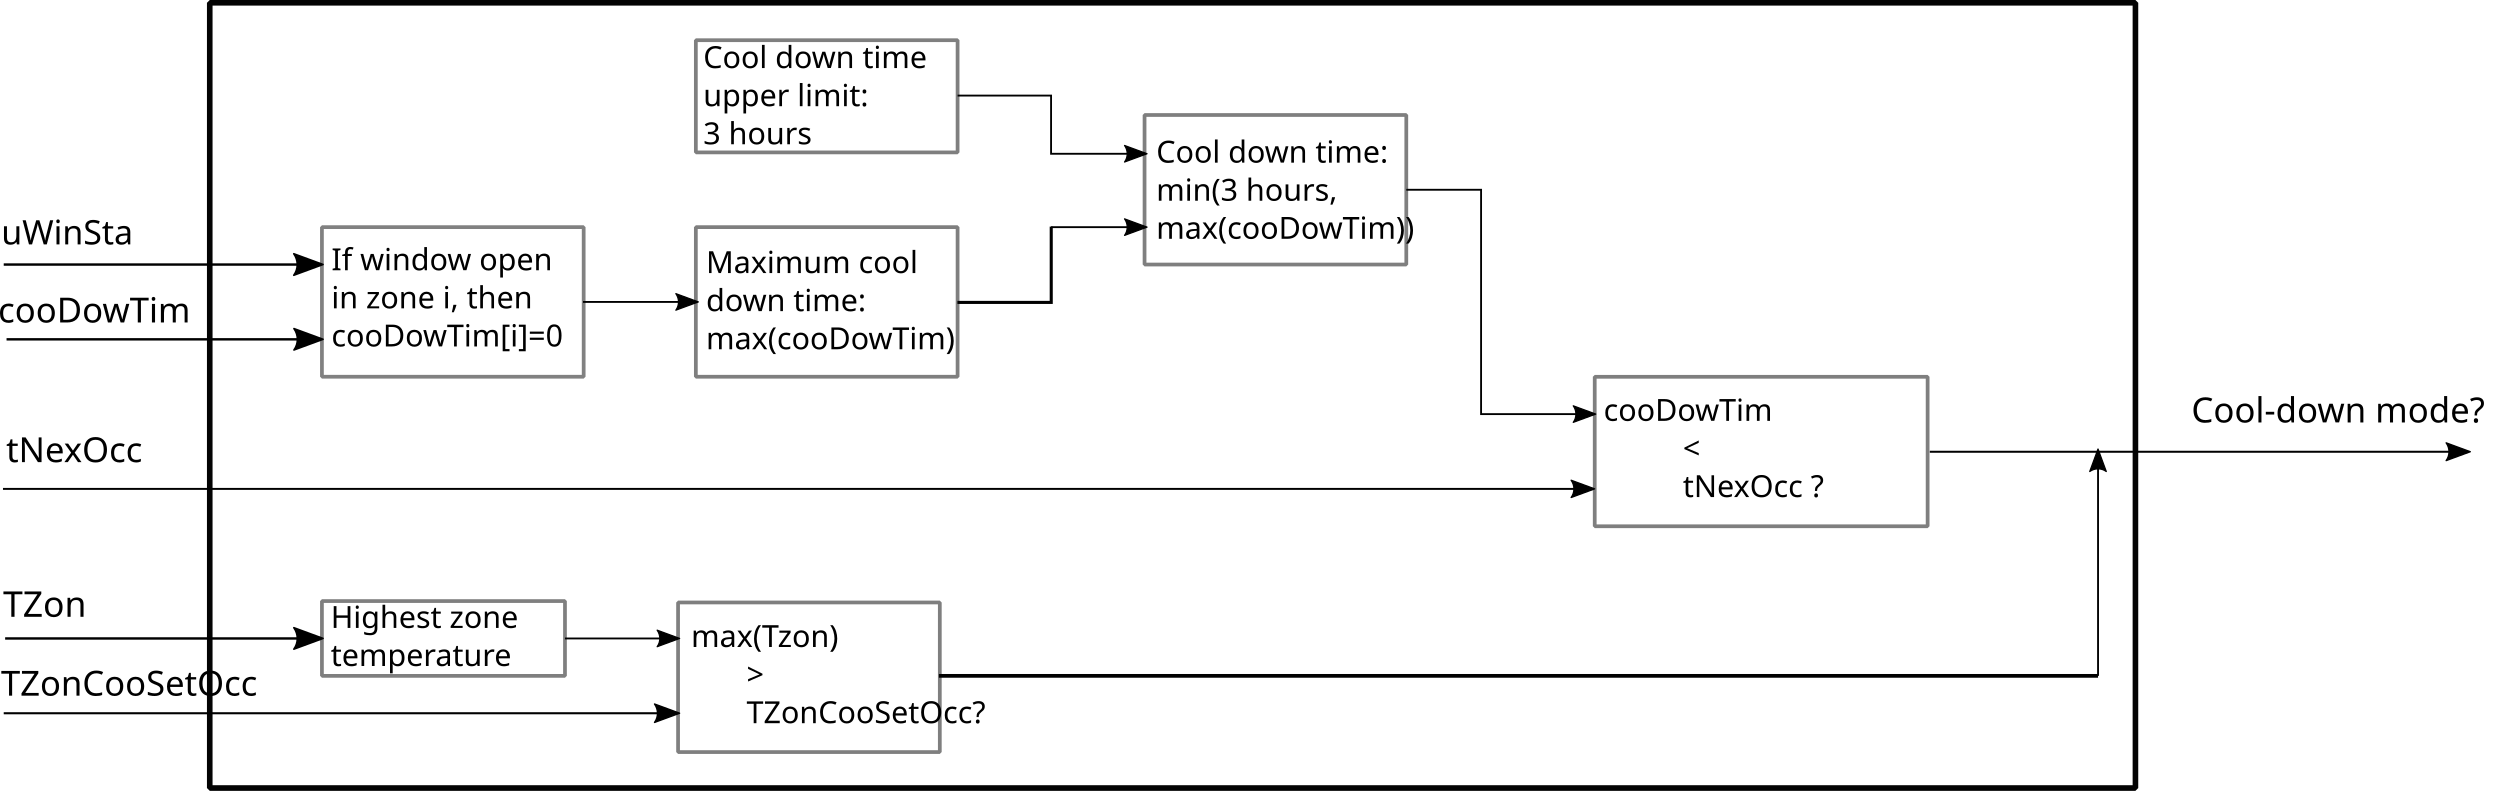
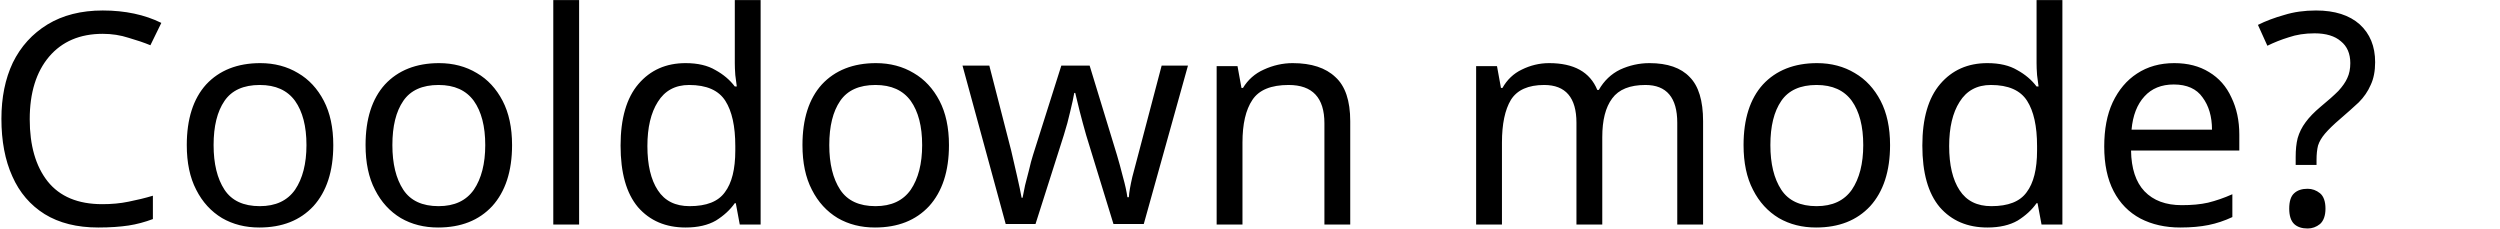
- <svg xmlns="http://www.w3.org/2000/svg" width="188.692mm" height="59.69mm" viewBox="0 0 668.593 211.5" id="svg2" version="1.1">
+ <svg xmlns="http://www.w3.org/2000/svg" version="1.1" id="svg2" viewBox="0 0 78.652 7.197" height="2.031mm" width="22.197mm">
  <defs id="defs4">
-     <marker orient="auto" refY="0" refX="0" id="marker5475" style="overflow:visible">
-       <path id="path5477" style="fill:#000000;fill-opacity:1;fill-rule:evenodd;stroke:#000000;stroke-width:0.625;stroke-linejoin:round;stroke-opacity:1" d="M 8.719,4.034 -2.207,0.016 8.719,-4.002 c -1.745,2.372 -1.735,5.617 -6e-7,8.035 z" transform="matrix(-1.1,0,0,-1.1,-1.1,0)" />
+     <marker style="overflow:visible" id="marker5475" refX="0" refY="0" orient="auto">
+       <path transform="matrix(-1.1,0,0,-1.1,-1.1,0)" d="M 8.719,4.034 -2.207,0.016 8.719,-4.002 c -1.745,2.372 -1.735,5.617 -6e-7,8.035 z" style="fill:#000000;fill-opacity:1;fill-rule:evenodd;stroke:#000000;stroke-width:0.625;stroke-linejoin:round;stroke-opacity:1" id="path5477" />
    </marker>
-     <marker style="overflow:visible" id="marker5387" refX="0" refY="0" orient="auto">
-       <path transform="matrix(-1.1,0,0,-1.1,-1.1,0)" d="M 8.719,4.034 -2.207,0.016 8.719,-4.002 c -1.745,2.372 -1.735,5.617 -6e-7,8.035 z" style="fill:#000000;fill-opacity:1;fill-rule:evenodd;stroke:#000000;stroke-width:0.625;stroke-linejoin:round;stroke-opacity:1" id="path5389" />
+     <marker orient="auto" refY="0" refX="0" id="marker5387" style="overflow:visible">
+       <path id="path5389" style="fill:#000000;fill-opacity:1;fill-rule:evenodd;stroke:#000000;stroke-width:0.625;stroke-linejoin:round;stroke-opacity:1" d="M 8.719,4.034 -2.207,0.016 8.719,-4.002 c -1.745,2.372 -1.735,5.617 -6e-7,8.035 z" transform="matrix(-1.1,0,0,-1.1,-1.1,0)" />
    </marker>
-     <marker orient="auto" refY="0" refX="0" id="marker5305" style="overflow:visible">
-       <path id="path5307" style="fill:#000000;fill-opacity:1;fill-rule:evenodd;stroke:#000000;stroke-width:0.625;stroke-linejoin:round;stroke-opacity:1" d="M 8.719,4.034 -2.207,0.016 8.719,-4.002 c -1.745,2.372 -1.735,5.617 -6e-7,8.035 z" transform="matrix(-1.1,0,0,-1.1,-1.1,0)" />
+     <marker style="overflow:visible" id="marker5305" refX="0" refY="0" orient="auto">
+       <path transform="matrix(-1.1,0,0,-1.1,-1.1,0)" d="M 8.719,4.034 -2.207,0.016 8.719,-4.002 c -1.745,2.372 -1.735,5.617 -6e-7,8.035 z" style="fill:#000000;fill-opacity:1;fill-rule:evenodd;stroke:#000000;stroke-width:0.625;stroke-linejoin:round;stroke-opacity:1" id="path5307" />
    </marker>
-     <marker style="overflow:visible" id="marker5229" refX="0" refY="0" orient="auto">
-       <path transform="matrix(-1.1,0,0,-1.1,-1.1,0)" d="M 8.719,4.034 -2.207,0.016 8.719,-4.002 c -1.745,2.372 -1.735,5.617 -6e-7,8.035 z" style="fill:#000000;fill-opacity:1;fill-rule:evenodd;stroke:#000000;stroke-width:0.625;stroke-linejoin:round;stroke-opacity:1" id="path5231" />
+     <marker orient="auto" refY="0" refX="0" id="marker5229" style="overflow:visible">
+       <path id="path5231" style="fill:#000000;fill-opacity:1;fill-rule:evenodd;stroke:#000000;stroke-width:0.625;stroke-linejoin:round;stroke-opacity:1" d="M 8.719,4.034 -2.207,0.016 8.719,-4.002 c -1.745,2.372 -1.735,5.617 -6e-7,8.035 z" transform="matrix(-1.1,0,0,-1.1,-1.1,0)" />
    </marker>
-     <marker orient="auto" refY="0" refX="0" id="marker5159" style="overflow:visible">
-       <path id="path5161" style="fill:#000000;fill-opacity:1;fill-rule:evenodd;stroke:#000000;stroke-width:0.625;stroke-linejoin:round;stroke-opacity:1" d="M 8.719,4.034 -2.207,0.016 8.719,-4.002 c -1.745,2.372 -1.735,5.617 -6e-7,8.035 z" transform="matrix(-1.1,0,0,-1.1,-1.1,0)" />
+     <marker style="overflow:visible" id="marker5159" refX="0" refY="0" orient="auto">
+       <path transform="matrix(-1.1,0,0,-1.1,-1.1,0)" d="M 8.719,4.034 -2.207,0.016 8.719,-4.002 c -1.745,2.372 -1.735,5.617 -6e-7,8.035 z" style="fill:#000000;fill-opacity:1;fill-rule:evenodd;stroke:#000000;stroke-width:0.625;stroke-linejoin:round;stroke-opacity:1" id="path5161" />
    </marker>
-     <marker style="overflow:visible" id="marker5095" refX="0" refY="0" orient="auto">
-       <path transform="matrix(-1.1,0,0,-1.1,-1.1,0)" d="M 8.719,4.034 -2.207,0.016 8.719,-4.002 c -1.745,2.372 -1.735,5.617 -6e-7,8.035 z" style="fill:#000000;fill-opacity:1;fill-rule:evenodd;stroke:#000000;stroke-width:0.625;stroke-linejoin:round;stroke-opacity:1" id="path5097" />
+     <marker orient="auto" refY="0" refX="0" id="marker5095" style="overflow:visible">
+       <path id="path5097" style="fill:#000000;fill-opacity:1;fill-rule:evenodd;stroke:#000000;stroke-width:0.625;stroke-linejoin:round;stroke-opacity:1" d="M 8.719,4.034 -2.207,0.016 8.719,-4.002 c -1.745,2.372 -1.735,5.617 -6e-7,8.035 z" transform="matrix(-1.1,0,0,-1.1,-1.1,0)" />
    </marker>
-     <marker orient="auto" refY="0" refX="0" id="marker5037" style="overflow:visible">
-       <path id="path5039" style="fill:#000000;fill-opacity:1;fill-rule:evenodd;stroke:#000000;stroke-width:0.625;stroke-linejoin:round;stroke-opacity:1" d="M 8.719,4.034 -2.207,0.016 8.719,-4.002 c -1.745,2.372 -1.735,5.617 -6e-7,8.035 z" transform="matrix(-1.1,0,0,-1.1,-1.1,0)" />
+     <marker style="overflow:visible" id="marker5037" refX="0" refY="0" orient="auto">
+       <path transform="matrix(-1.1,0,0,-1.1,-1.1,0)" d="M 8.719,4.034 -2.207,0.016 8.719,-4.002 c -1.745,2.372 -1.735,5.617 -6e-7,8.035 z" style="fill:#000000;fill-opacity:1;fill-rule:evenodd;stroke:#000000;stroke-width:0.625;stroke-linejoin:round;stroke-opacity:1" id="path5039" />
    </marker>
-     <marker style="overflow:visible" id="marker4985" refX="0" refY="0" orient="auto">
-       <path transform="matrix(-1.1,0,0,-1.1,-1.1,0)" d="M 8.719,4.034 -2.207,0.016 8.719,-4.002 c -1.745,2.372 -1.735,5.617 -6e-7,8.035 z" style="fill:#000000;fill-opacity:1;fill-rule:evenodd;stroke:#000000;stroke-width:0.625;stroke-linejoin:round;stroke-opacity:1" id="path4987" />
+     <marker style="overflow:visible" id="marker4939" refX="0" refY="0" orient="auto">
+       <path transform="matrix(-1.1,0,0,-1.1,-1.1,0)" d="M 8.719,4.034 -2.207,0.016 8.719,-4.002 c -1.745,2.372 -1.735,5.617 -6e-7,8.035 z" style="fill:#000000;fill-opacity:1;fill-rule:evenodd;stroke:#000000;stroke-width:0.625;stroke-linejoin:round;stroke-opacity:1" id="path4941" />
    </marker>
-     <marker orient="auto" refY="0" refX="0" id="marker4939" style="overflow:visible">
-       <path id="path4941" style="fill:#000000;fill-opacity:1;fill-rule:evenodd;stroke:#000000;stroke-width:0.625;stroke-linejoin:round;stroke-opacity:1" d="M 8.719,4.034 -2.207,0.016 8.719,-4.002 c -1.745,2.372 -1.735,5.617 -6e-7,8.035 z" transform="matrix(-1.1,0,0,-1.1,-1.1,0)" />
+     <marker orient="auto" refY="0" refX="0" id="marker4899" style="overflow:visible">
+       <path id="path4901" style="fill:#000000;fill-opacity:1;fill-rule:evenodd;stroke:#000000;stroke-width:0.625;stroke-linejoin:round;stroke-opacity:1" d="M 8.719,4.034 -2.207,0.016 8.719,-4.002 c -1.745,2.372 -1.735,5.617 -6e-7,8.035 z" transform="matrix(-1.1,0,0,-1.1,-1.1,0)" />
    </marker>
-     <marker style="overflow:visible" id="marker4899" refX="0" refY="0" orient="auto">
-       <path transform="matrix(-1.1,0,0,-1.1,-1.1,0)" d="M 8.719,4.034 -2.207,0.016 8.719,-4.002 c -1.745,2.372 -1.735,5.617 -6e-7,8.035 z" style="fill:#000000;fill-opacity:1;fill-rule:evenodd;stroke:#000000;stroke-width:0.625;stroke-linejoin:round;stroke-opacity:1" id="path4901" />
+     <marker orient="auto" refY="0" refX="0" id="marker4865" style="overflow:visible">
+       <path id="path4867" style="fill:#000000;fill-opacity:1;fill-rule:evenodd;stroke:#000000;stroke-width:0.625;stroke-linejoin:round;stroke-opacity:1" d="M 8.719,4.034 -2.207,0.016 8.719,-4.002 c -1.745,2.372 -1.735,5.617 -6e-7,8.035 z" transform="matrix(-1.1,0,0,-1.1,-1.1,0)" />
    </marker>
-     <marker style="overflow:visible" id="marker4865" refX="0" refY="0" orient="auto">
-       <path transform="matrix(-1.1,0,0,-1.1,-1.1,0)" d="M 8.719,4.034 -2.207,0.016 8.719,-4.002 c -1.745,2.372 -1.735,5.617 -6e-7,8.035 z" style="fill:#000000;fill-opacity:1;fill-rule:evenodd;stroke:#000000;stroke-width:0.625;stroke-linejoin:round;stroke-opacity:1" id="path4867" />
-     </marker>
-     <marker orient="auto" refY="0" refX="0" id="Arrow2Lend" style="overflow:visible">
-       <path id="path4568" style="fill:#000000;fill-opacity:1;fill-rule:evenodd;stroke:#000000;stroke-width:0.625;stroke-linejoin:round;stroke-opacity:1" d="M 8.719,4.034 -2.207,0.016 8.719,-4.002 c -1.745,2.372 -1.735,5.617 -6e-7,8.035 z" transform="matrix(-1.1,0,0,-1.1,-1.1,0)" />
+     <marker style="overflow:visible" id="Arrow2Lend" refX="0" refY="0" orient="auto">
+       <path transform="matrix(-1.1,0,0,-1.1,-1.1,0)" d="M 8.719,4.034 -2.207,0.016 8.719,-4.002 c -1.745,2.372 -1.735,5.617 -6e-7,8.035 z" style="fill:#000000;fill-opacity:1;fill-rule:evenodd;stroke:#000000;stroke-width:0.625;stroke-linejoin:round;stroke-opacity:1" id="path4568" />
    </marker>
  </defs>
-   <g id="layer1" transform="translate(76.09527,-191.6122)">
-     <path style="fill:none;fill-rule:evenodd;stroke:#000000;stroke-width:0.5;stroke-linecap:butt;stroke-linejoin:miter;stroke-miterlimit:4;stroke-dasharray:none;stroke-opacity:1;marker-end:url(#marker5305)" d="m 79.819,272.362 30.181,0" id="path4138" />
-     <path style="fill:none;fill-rule:evenodd;stroke:#000000;stroke-width:0.522;stroke-linecap:butt;stroke-linejoin:miter;stroke-miterlimit:4;stroke-dasharray:none;stroke-opacity:1;marker-end:url(#marker4899)" d="m -75.299,322.362 424.971,0" id="path4140" />
-     <rect style="opacity:0.5;fill:none;fill-opacity:0;stroke:#000000;stroke-width:1;stroke-linecap:butt;stroke-linejoin:bevel;stroke-miterlimit:4;stroke-dasharray:none;stroke-dashoffset:0;stroke-opacity:1" id="rect4148" width="70" height="40" x="110" y="252.362" />
-     <rect style="opacity:0.5;fill:none;fill-opacity:0;stroke:#000000;stroke-width:1;stroke-linecap:butt;stroke-linejoin:bevel;stroke-miterlimit:4;stroke-dasharray:none;stroke-dashoffset:0;stroke-opacity:1" id="rect4150" width="70" height="30" x="110" y="202.362" />
-     <rect style="opacity:0.5;fill:none;fill-opacity:0;stroke:#000000;stroke-width:1;stroke-linecap:butt;stroke-linejoin:bevel;stroke-miterlimit:4;stroke-dasharray:none;stroke-dashoffset:0;stroke-opacity:1" id="rect4152" width="70" height="40" x="230" y="222.362" />
-     <path style="fill:none;fill-rule:evenodd;stroke:#000000;stroke-width:0.5;stroke-linecap:butt;stroke-linejoin:miter;stroke-miterlimit:4;stroke-dasharray:none;stroke-opacity:1;marker-end:url(#marker5159)" d="m 180,217.173 25,0 0,15.565 25,0" id="path4154" />
-     <path style="fill:none;fill-rule:evenodd;stroke:#000000;stroke-width:0.824px;stroke-linecap:butt;stroke-linejoin:miter;stroke-opacity:1" d="m 179.955,272.487 25.088,0 0,-20.275" id="path4156" />
-     <path style="fill:none;fill-rule:evenodd;stroke:#000000;stroke-width:0.5;stroke-linecap:butt;stroke-linejoin:miter;stroke-miterlimit:4;stroke-dasharray:none;stroke-opacity:1;marker-end:url(#marker5229)" d="m 205,252.362 25,0" id="path4161" />
-     <rect style="opacity:0.5;fill:none;fill-opacity:0;stroke:#000000;stroke-width:1;stroke-linecap:butt;stroke-linejoin:bevel;stroke-miterlimit:4;stroke-dasharray:none;stroke-dashoffset:0;stroke-opacity:1" id="rect4163" width="89.031" height="39.973" x="350.394" y="292.376" />
-     <path style="fill:none;fill-rule:evenodd;stroke:#000000;stroke-width:0.5;stroke-linecap:butt;stroke-linejoin:miter;stroke-miterlimit:4;stroke-dasharray:none;stroke-opacity:1;marker-end:url(#marker5095)" d="m 300,242.362 20,0 0,60 30,0" id="path4167" />
-     <rect style="opacity:0.5;fill:none;fill-opacity:0;stroke:#000000;stroke-width:1;stroke-linecap:butt;stroke-linejoin:bevel;stroke-miterlimit:4;stroke-dasharray:none;stroke-dashoffset:0;stroke-opacity:0.985" id="rect4169" width="70" height="40" x="10" y="252.362" />
-     <path style="fill:none;fill-rule:evenodd;stroke:#000000;stroke-width:0.65;stroke-linecap:butt;stroke-linejoin:miter;stroke-miterlimit:4;stroke-dasharray:none;stroke-opacity:1;marker-end:url(#marker5387)" d="m -75.1,262.362 84.522,0" id="path4171" />
-     <path style="fill:none;fill-rule:evenodd;stroke:#000000;stroke-width:0.647;stroke-linecap:butt;stroke-linejoin:miter;stroke-miterlimit:4;stroke-dasharray:none;stroke-opacity:1;marker-end:url(#marker5475)" d="m -74.345,282.362 83.78,0" id="path4173" />
-     <path style="fill:none;fill-rule:evenodd;stroke:#000000;stroke-width:0.649;stroke-linecap:butt;stroke-linejoin:miter;stroke-miterlimit:4;stroke-dasharray:none;stroke-opacity:1;marker-end:url(#marker4985)" d="m -74.722,362.362 84.151,0" id="path4175" />
-     <path style="fill:none;fill-rule:evenodd;stroke:#000000;stroke-width:0.557;stroke-linecap:butt;stroke-linejoin:miter;stroke-miterlimit:4;stroke-dasharray:none;stroke-opacity:1;marker-end:url(#marker5037)" d="m -75.1,382.362 180.007,0" id="path4177" />
-     <rect style="opacity:0.5;fill:none;fill-opacity:0;stroke:#000000;stroke-width:1;stroke-linecap:butt;stroke-linejoin:bevel;stroke-miterlimit:4;stroke-dasharray:none;stroke-dashoffset:0;stroke-opacity:1" id="rect4179" width="70" height="40" x="105.245" y="352.74" />
-     <text xml:space="preserve" style="font-style:normal;font-weight:normal;line-height:0%;font-family:sans-serif;text-align:start;letter-spacing:0px;word-spacing:0px;writing-mode:lr-tb;text-anchor:start;fill:#000000;fill-opacity:1;stroke:none;stroke-width:1px;stroke-linecap:butt;stroke-linejoin:miter;stroke-opacity:1" x="12.532" y="263.889" id="text4181">
-       <tspan id="tspan7123" x="12.532" y="263.889" style="font-size:8.15px;line-height:1.25">If window open </tspan>
-       <tspan id="tspan7125" x="12.532" y="274.076" style="font-size:8.15px;line-height:1.25">in zone i, then  </tspan>
-       <tspan id="tspan7127" x="12.532" y="284.263" style="font-size:8.15px;line-height:1.25">cooDowTim[i]=0</tspan>
+   <g transform="translate(-510.4851,-297.5295)" id="layer1">
+     <path id="path4138" d="M 79.819,272.362 H 110" style="fill:none;fill-rule:evenodd;stroke:#000000;stroke-width:0.5;stroke-linecap:butt;stroke-linejoin:miter;stroke-miterlimit:4;stroke-dasharray:none;stroke-opacity:1;marker-end:url(#marker5305)" />
+     <path id="path4140" d="M -75.299,322.362 H 349.672" style="fill:none;fill-rule:evenodd;stroke:#000000;stroke-width:0.522;stroke-linecap:butt;stroke-linejoin:miter;stroke-miterlimit:4;stroke-dasharray:none;stroke-opacity:1;marker-end:url(#marker4899)" />
+     <rect y="252.362" x="110" height="40" width="70" id="rect4148" style="opacity:0.5;fill:none;fill-opacity:0;stroke:#000000;stroke-width:1;stroke-linecap:butt;stroke-linejoin:bevel;stroke-miterlimit:4;stroke-dasharray:none;stroke-dashoffset:0;stroke-opacity:1" />
+     <rect y="202.362" x="110" height="30" width="70" id="rect4150" style="opacity:0.5;fill:none;fill-opacity:0;stroke:#000000;stroke-width:1;stroke-linecap:butt;stroke-linejoin:bevel;stroke-miterlimit:4;stroke-dasharray:none;stroke-dashoffset:0;stroke-opacity:1" />
+     <rect y="222.362" x="230" height="40" width="70" id="rect4152" style="opacity:0.5;fill:none;fill-opacity:0;stroke:#000000;stroke-width:1;stroke-linecap:butt;stroke-linejoin:bevel;stroke-miterlimit:4;stroke-dasharray:none;stroke-dashoffset:0;stroke-opacity:1" />
+     <path id="path4154" d="m 180,217.173 h 25 v 15.565 h 25" style="fill:none;fill-rule:evenodd;stroke:#000000;stroke-width:0.5;stroke-linecap:butt;stroke-linejoin:miter;stroke-miterlimit:4;stroke-dasharray:none;stroke-opacity:1;marker-end:url(#marker5159)" />
+     <path id="path4156" d="m 179.955,272.487 h 25.088 v -20.275" style="fill:none;fill-rule:evenodd;stroke:#000000;stroke-width:0.824px;stroke-linecap:butt;stroke-linejoin:miter;stroke-opacity:1" />
+     <path id="path4161" d="m 205,252.362 h 25" style="fill:none;fill-rule:evenodd;stroke:#000000;stroke-width:0.5;stroke-linecap:butt;stroke-linejoin:miter;stroke-miterlimit:4;stroke-dasharray:none;stroke-opacity:1;marker-end:url(#marker5229)" />
+     <rect y="292.376" x="350.394" height="39.973" width="89.031" id="rect4163" style="opacity:0.5;fill:none;fill-opacity:0;stroke:#000000;stroke-width:1;stroke-linecap:butt;stroke-linejoin:bevel;stroke-miterlimit:4;stroke-dasharray:none;stroke-dashoffset:0;stroke-opacity:1" />
+     <path id="path4167" d="m 300,242.362 h 20 v 60 h 30" style="fill:none;fill-rule:evenodd;stroke:#000000;stroke-width:0.5;stroke-linecap:butt;stroke-linejoin:miter;stroke-miterlimit:4;stroke-dasharray:none;stroke-opacity:1;marker-end:url(#marker5095)" />
+     <rect y="252.362" x="10" height="40" width="70" id="rect4169" style="opacity:0.5;fill:none;fill-opacity:0;stroke:#000000;stroke-width:1;stroke-linecap:butt;stroke-linejoin:bevel;stroke-miterlimit:4;stroke-dasharray:none;stroke-dashoffset:0;stroke-opacity:0.985" />
+     <path id="path4171" d="M -75.1,262.362 H 9.423" style="fill:none;fill-rule:evenodd;stroke:#000000;stroke-width:0.65;stroke-linecap:butt;stroke-linejoin:miter;stroke-miterlimit:4;stroke-dasharray:none;stroke-opacity:1;marker-end:url(#marker5387)" />
+     <path id="path4173" d="M -74.345,282.362 H 9.435" style="fill:none;fill-rule:evenodd;stroke:#000000;stroke-width:0.647;stroke-linecap:butt;stroke-linejoin:miter;stroke-miterlimit:4;stroke-dasharray:none;stroke-opacity:1;marker-end:url(#marker5475)" />
+     <path id="path4177" d="M -75.1,382.362 H 104.907" style="fill:none;fill-rule:evenodd;stroke:#000000;stroke-width:0.557;stroke-linecap:butt;stroke-linejoin:miter;stroke-miterlimit:4;stroke-dasharray:none;stroke-opacity:1;marker-end:url(#marker5037)" />
+     <rect y="352.74" x="105.245" height="40" width="70" id="rect4179" style="opacity:0.5;fill:none;fill-opacity:0;stroke:#000000;stroke-width:1;stroke-linecap:butt;stroke-linejoin:bevel;stroke-miterlimit:4;stroke-dasharray:none;stroke-dashoffset:0;stroke-opacity:1" />
+     <text id="text4181" y="263.889" x="12.532" style="font-style:normal;font-weight:normal;line-height:0%;font-family:sans-serif;text-align:start;letter-spacing:0px;word-spacing:0px;writing-mode:lr-tb;text-anchor:start;fill:#000000;fill-opacity:1;stroke:none;stroke-width:1px;stroke-linecap:butt;stroke-linejoin:miter;stroke-opacity:1" xml:space="preserve">
+       <tspan style="font-size:8.15px;line-height:1.25" y="263.889" x="12.532" id="tspan7123">If window open </tspan>
+       <tspan style="font-size:8.15px;line-height:1.25" y="274.076" x="12.532" id="tspan7125">in zone i, then  </tspan>
+       <tspan style="font-size:8.15px;line-height:1.25" y="284.263" x="12.532" id="tspan7127">cooDowTim[i]=0</tspan>
    </text>
-     <text xml:space="preserve" style="font-style:normal;font-weight:normal;line-height:0%;font-family:sans-serif;text-align:start;letter-spacing:0px;word-spacing:0px;writing-mode:lr-tb;text-anchor:start;fill:#000000;fill-opacity:1;stroke:none;stroke-width:1px;stroke-linecap:butt;stroke-linejoin:miter;stroke-opacity:1" x="112.731" y="264.644" id="text4181-9">
-       <tspan id="tspan7129" x="112.731" y="264.644" style="font-size:8.15px;line-height:1.25">Maximum cool </tspan>
-       <tspan id="tspan7131" x="112.731" y="274.831" style="font-size:8.15px;line-height:1.25">down time:</tspan>
-       <tspan id="tspan7133" x="112.731" y="285.018" style="font-size:8.15px;line-height:1.25">max(cooDowTim)</tspan>
+     <text id="text4181-9" y="264.644" x="112.731" style="font-style:normal;font-weight:normal;line-height:0%;font-family:sans-serif;text-align:start;letter-spacing:0px;word-spacing:0px;writing-mode:lr-tb;text-anchor:start;fill:#000000;fill-opacity:1;stroke:none;stroke-width:1px;stroke-linecap:butt;stroke-linejoin:miter;stroke-opacity:1" xml:space="preserve">
+       <tspan style="font-size:8.15px;line-height:1.25" y="264.644" x="112.731" id="tspan7129">Maximum cool </tspan>
+       <tspan style="font-size:8.15px;line-height:1.25" y="274.831" x="112.731" id="tspan7131">down time:</tspan>
+       <tspan style="font-size:8.15px;line-height:1.25" y="285.018" x="112.731" id="tspan7133">max(cooDowTim)</tspan>
    </text>
-     <text xml:space="preserve" style="font-style:normal;font-weight:normal;line-height:0%;font-family:sans-serif;text-align:start;letter-spacing:0px;word-spacing:0px;writing-mode:lr-tb;text-anchor:start;fill:#000000;fill-opacity:1;stroke:none;stroke-width:1px;stroke-linecap:butt;stroke-linejoin:miter;stroke-opacity:1" x="111.979" y="209.82" id="text4181-1">
-       <tspan id="tspan7135" x="111.979" y="209.82" style="font-size:8.15px;line-height:1.25">Cool down time</tspan>
-       <tspan id="tspan7137" x="111.979" y="220.007" style="font-size:8.15px;line-height:1.25">upper limit:</tspan>
-       <tspan id="tspan7139" x="111.979" y="230.194" style="font-size:8.15px;line-height:1.25">3 hours</tspan>
+     <text id="text4181-1" y="209.82" x="111.979" style="font-style:normal;font-weight:normal;line-height:0%;font-family:sans-serif;text-align:start;letter-spacing:0px;word-spacing:0px;writing-mode:lr-tb;text-anchor:start;fill:#000000;fill-opacity:1;stroke:none;stroke-width:1px;stroke-linecap:butt;stroke-linejoin:miter;stroke-opacity:1" xml:space="preserve">
+       <tspan style="font-size:8.15px;line-height:1.25" y="209.82" x="111.979" id="tspan7135">Cool down time</tspan>
+       <tspan style="font-size:8.15px;line-height:1.25" y="220.007" x="111.979" id="tspan7137">upper limit:</tspan>
+       <tspan style="font-size:8.15px;line-height:1.25" y="230.194" x="111.979" id="tspan7139">3 hours</tspan>
    </text>
-     <text xml:space="preserve" style="font-style:normal;font-weight:normal;line-height:0%;font-family:sans-serif;text-align:start;letter-spacing:0px;word-spacing:0px;writing-mode:lr-tb;text-anchor:start;fill:#000000;fill-opacity:1;stroke:none;stroke-width:1px;stroke-linecap:butt;stroke-linejoin:miter;stroke-opacity:1" x="233.129" y="235.106" id="text4181-1-7">
-       <tspan id="tspan7141" x="233.129" y="235.106" style="font-size:8.15px;line-height:1.25">Cool down time:</tspan>
-       <tspan id="tspan7143" x="233.129" y="245.293" style="font-size:8.15px;line-height:1.25">min(3 hours, </tspan>
-       <tspan id="tspan7145" x="233.129" y="255.48" style="font-size:8.15px;line-height:1.25">max(cooDowTim))</tspan>
+     <text id="text4181-1-7" y="235.106" x="233.129" style="font-style:normal;font-weight:normal;line-height:0%;font-family:sans-serif;text-align:start;letter-spacing:0px;word-spacing:0px;writing-mode:lr-tb;text-anchor:start;fill:#000000;fill-opacity:1;stroke:none;stroke-width:1px;stroke-linecap:butt;stroke-linejoin:miter;stroke-opacity:1" xml:space="preserve">
+       <tspan style="font-size:8.15px;line-height:1.25" y="235.106" x="233.129" id="tspan7141">Cool down time:</tspan>
+       <tspan style="font-size:8.15px;line-height:1.25" y="245.293" x="233.129" id="tspan7143">min(3 hours, </tspan>
+       <tspan style="font-size:8.15px;line-height:1.25" y="255.48" x="233.129" id="tspan7145">max(cooDowTim))</tspan>
    </text>
-     <text xml:space="preserve" style="font-style:normal;font-weight:normal;line-height:0%;font-family:sans-serif;text-align:start;letter-spacing:0px;word-spacing:0px;writing-mode:lr-tb;text-anchor:start;fill:#000000;fill-opacity:1;stroke:none;stroke-width:1px;stroke-linecap:butt;stroke-linejoin:miter;stroke-opacity:1" x="-74.449" y="315.202" id="text4181-3">
-       <tspan id="tspan4331" x="-74.449" y="315.202" style="font-size:9.255px;line-height:1.25">tNexOcc</tspan>
+     <text id="text4181-3" y="315.202" x="-74.449" style="font-style:normal;font-weight:normal;line-height:0%;font-family:sans-serif;text-align:start;letter-spacing:0px;word-spacing:0px;writing-mode:lr-tb;text-anchor:start;fill:#000000;fill-opacity:1;stroke:none;stroke-width:1px;stroke-linecap:butt;stroke-linejoin:miter;stroke-opacity:1" xml:space="preserve">
+       <tspan style="font-size:9.255px;line-height:1.25" y="315.202" x="-74.449" id="tspan4331">tNexOcc</tspan>
    </text>
-     <text xml:space="preserve" style="font-style:normal;font-weight:normal;line-height:0%;font-family:sans-serif;text-align:start;letter-spacing:0px;word-spacing:0px;writing-mode:lr-tb;text-anchor:start;fill:#000000;fill-opacity:1;stroke:none;stroke-width:1px;stroke-linecap:butt;stroke-linejoin:miter;stroke-opacity:1" x="-75.749" y="256.967" id="text4181-3-3">
-       <tspan id="tspan4371" x="-75.749" y="256.967" style="font-size:9.045px;line-height:1.25">uWinSta</tspan>
+     <text id="text4181-3-3" y="256.967" x="-75.749" style="font-style:normal;font-weight:normal;line-height:0%;font-family:sans-serif;text-align:start;letter-spacing:0px;word-spacing:0px;writing-mode:lr-tb;text-anchor:start;fill:#000000;fill-opacity:1;stroke:none;stroke-width:1px;stroke-linecap:butt;stroke-linejoin:miter;stroke-opacity:1" xml:space="preserve">
+       <tspan style="font-size:9.045px;line-height:1.25" y="256.967" x="-75.749" id="tspan4371">uWin</tspan>
    </text>
-     <text xml:space="preserve" style="font-style:normal;font-weight:normal;line-height:0%;font-family:sans-serif;text-align:start;letter-spacing:0px;word-spacing:0px;writing-mode:lr-tb;text-anchor:start;fill:#000000;fill-opacity:1;stroke:none;stroke-width:1px;stroke-linecap:butt;stroke-linejoin:miter;stroke-opacity:1" x="-76.608" y="277.86" id="text4181-3-3-4">
-       <tspan id="tspan7121" x="-76.608" y="277.86" style="font-size:9.286px;line-height:1.25">cooDowTim</tspan>
+     <text id="text4181-3-3-4" y="277.86" x="-76.608" style="font-style:normal;font-weight:normal;line-height:0%;font-family:sans-serif;text-align:start;letter-spacing:0px;word-spacing:0px;writing-mode:lr-tb;text-anchor:start;fill:#000000;fill-opacity:1;stroke:none;stroke-width:1px;stroke-linecap:butt;stroke-linejoin:miter;stroke-opacity:1" xml:space="preserve">
+       <tspan style="font-size:9.286px;line-height:1.25" y="277.86" x="-76.608" id="tspan7121">cooDowTim</tspan>
    </text>
-     <text xml:space="preserve" style="font-style:normal;font-weight:normal;line-height:0%;font-family:sans-serif;text-align:start;letter-spacing:0px;word-spacing:0px;writing-mode:lr-tb;text-anchor:start;fill:#000000;fill-opacity:1;stroke:none;stroke-width:1px;stroke-linecap:butt;stroke-linejoin:miter;stroke-opacity:1" x="352.769" y="304.173" id="text4181-1-7-1">
-       <tspan id="tspan7147" x="352.769" y="304.173" style="font-size:8.15px;line-height:1.25">cooDowTim </tspan>
-       <tspan id="tspan7149" x="352.769" y="314.36" style="font-size:8.15px;line-height:1.25">          &lt; </tspan>
-       <tspan id="tspan7151" x="352.769" y="324.547" style="font-size:8.15px;line-height:1.25">          tNexOcc ?</tspan>
+     <text id="text4181-1-7-1" y="304.173" x="352.769" style="font-style:normal;font-weight:normal;line-height:0%;font-family:sans-serif;text-align:start;letter-spacing:0px;word-spacing:0px;writing-mode:lr-tb;text-anchor:start;fill:#000000;fill-opacity:1;stroke:none;stroke-width:1px;stroke-linecap:butt;stroke-linejoin:miter;stroke-opacity:1" xml:space="preserve">
+       <tspan style="font-size:8.15px;line-height:1.25" y="304.173" x="352.769" id="tspan7147">cooDowTim </tspan>
+       <tspan style="font-size:8.15px;line-height:1.25" y="314.36" x="352.769" id="tspan7149">          &lt; </tspan>
+       <tspan style="font-size:8.15px;line-height:1.25" y="324.547" x="352.769" id="tspan7151">          tNexOcc ?</tspan>
    </text>
-     <text xml:space="preserve" style="font-style:normal;font-variant:normal;font-weight:normal;font-stretch:normal;font-size:9.478px;line-height:0%;font-family:sans-serif;-inkscape-font-specification:'sans-serif, Normal';font-variant-ligatures:normal;font-variant-caps:normal;font-variant-numeric:normal;font-feature-settings:normal;text-align:start;letter-spacing:0px;word-spacing:0px;writing-mode:lr-tb;text-anchor:start;fill:#000000;fill-opacity:1;stroke:none;stroke-width:0.79px;stroke-linecap:butt;stroke-linejoin:miter;stroke-opacity:1" x="-75.274" y="356.561" id="text4181-3-36">
-       <tspan id="tspan4737" x="-75.274" y="356.561" style="stroke-width:0.79px">TZon</tspan>
+     <text id="text4181-3-36" y="356.561" x="-75.274" style="font-style:normal;font-variant:normal;font-weight:normal;font-stretch:normal;font-size:9.478px;line-height:0%;font-family:sans-serif;-inkscape-font-specification:'sans-serif, Normal';font-variant-ligatures:normal;font-variant-caps:normal;font-variant-numeric:normal;font-feature-settings:normal;text-align:start;letter-spacing:0px;word-spacing:0px;writing-mode:lr-tb;text-anchor:start;fill:#000000;fill-opacity:1;stroke:none;stroke-width:0.79px;stroke-linecap:butt;stroke-linejoin:miter;stroke-opacity:1" xml:space="preserve">
+       <tspan style="stroke-width:0.79px" y="356.561" x="-75.274" id="tspan4737">TZon</tspan>
    </text>
-     <text xml:space="preserve" style="font-style:normal;font-weight:normal;line-height:0%;font-family:sans-serif;text-align:start;letter-spacing:0px;word-spacing:0px;writing-mode:lr-tb;text-anchor:start;fill:#000000;fill-opacity:1;stroke:none;stroke-width:1px;stroke-linecap:butt;stroke-linejoin:miter;stroke-opacity:1" x="-75.835" y="377.657" id="text4181-3-36-1">
-       <tspan id="tspan7155" x="-75.835" y="377.657" style="font-size:9.255px;line-height:1.25">TZonCooSetOcc</tspan>
+     <text id="text4181-3-36-1" y="377.657" x="-75.835" style="font-style:normal;font-weight:normal;line-height:0%;font-family:sans-serif;text-align:start;letter-spacing:0px;word-spacing:0px;writing-mode:lr-tb;text-anchor:start;fill:#000000;fill-opacity:1;stroke:none;stroke-width:1px;stroke-linecap:butt;stroke-linejoin:miter;stroke-opacity:1" xml:space="preserve">
+       <tspan style="font-size:9.255px;line-height:1.25" y="377.657" x="-75.835" id="tspan7155">TCooSetOcc</tspan>
    </text>
-     <rect style="opacity:0.5;fill:none;fill-opacity:0;stroke:#000000;stroke-width:1;stroke-linecap:butt;stroke-linejoin:bevel;stroke-miterlimit:4;stroke-dasharray:none;stroke-dashoffset:0;stroke-opacity:1" id="rect4445" width="65" height="20" x="10" y="352.362" />
-     <path style="fill:none;fill-rule:evenodd;stroke:#000000;stroke-width:0.5;stroke-linecap:butt;stroke-linejoin:miter;stroke-miterlimit:4;stroke-dasharray:none;stroke-opacity:1;marker-end:url(#marker4939)" d="m 75,362.362 30,0" id="path4449" />
-     <text xml:space="preserve" style="font-style:normal;font-weight:normal;line-height:0%;font-family:sans-serif;text-align:start;letter-spacing:0px;word-spacing:0px;writing-mode:lr-tb;text-anchor:start;fill:#000000;fill-opacity:1;stroke:none;stroke-width:1px;stroke-linecap:butt;stroke-linejoin:miter;stroke-opacity:1" x="12.358" y="359.543" id="text4181-91">
-       <tspan id="tspan7157" x="12.358" y="359.543" style="font-size:8.15px;line-height:1.25">Highest zone</tspan>
-       <tspan id="tspan7159" x="12.358" y="369.73" style="font-size:8.15px;line-height:1.25">temperature</tspan>
+     <path id="path4449" d="M -75,362.362 H 105" style="fill:none;fill-rule:evenodd;stroke:#000000;stroke-width:0.557;stroke-linecap:butt;stroke-linejoin:miter;stroke-miterlimit:4;stroke-dasharray:none;stroke-opacity:1;marker-end:url(#marker4939)" />
+     <text id="text4181-9-5" y="364.644" x="108.731" style="font-style:normal;font-weight:normal;line-height:0%;font-family:sans-serif;text-align:start;letter-spacing:0px;word-spacing:0px;writing-mode:lr-tb;text-anchor:start;fill:#000000;fill-opacity:1;stroke:none;stroke-width:1px;stroke-linecap:butt;stroke-linejoin:miter;stroke-opacity:1" xml:space="preserve">
+       <tspan style="font-size:8.15px;line-height:1.25" y="364.644" x="108.731" id="tspan7167">TZon</tspan>
+       <tspan style="font-size:8.15px;line-height:1.25" y="374.831" x="108.731" id="tspan7169">       &gt;</tspan>
+       <tspan style="font-size:8.15px;line-height:1.25" y="385.018" x="108.731" id="tspan7171">       TCooSetOcc?</tspan>
    </text>
-     <text xml:space="preserve" style="font-style:normal;font-weight:normal;line-height:0%;font-family:sans-serif;text-align:start;letter-spacing:0px;word-spacing:0px;writing-mode:lr-tb;text-anchor:start;fill:#000000;fill-opacity:1;stroke:none;stroke-width:1px;stroke-linecap:butt;stroke-linejoin:miter;stroke-opacity:1" x="108.731" y="364.644" id="text4181-9-5">
-       <tspan id="tspan7167" x="108.731" y="364.644" style="font-size:8.15px;line-height:1.25">max(Tzon)</tspan>
-       <tspan id="tspan7169" x="108.731" y="374.831" style="font-size:8.15px;line-height:1.25">       &gt;</tspan>
-       <tspan id="tspan7171" x="108.731" y="385.018" style="font-size:8.15px;line-height:1.25">       TZonCooSetOcc?</tspan>
+     <path id="path4509" d="M 175,372.362 H 485" style="fill:none;fill-rule:evenodd;stroke:#000000;stroke-width:1px;stroke-linecap:butt;stroke-linejoin:miter;stroke-opacity:1" />
+     <path id="path4513" d="M 440,312.429 H 583.839" style="fill:none;fill-rule:evenodd;stroke:#000000;stroke-width:0.537;stroke-linecap:butt;stroke-linejoin:miter;stroke-miterlimit:4;stroke-dasharray:none;stroke-opacity:1;marker-end:url(#Arrow2Lend)" />
+     <path id="path4515" d="m 485,372.362 v -60" style="fill:none;fill-rule:evenodd;stroke:#000000;stroke-width:0.5;stroke-linecap:butt;stroke-linejoin:miter;stroke-miterlimit:4;stroke-dasharray:none;stroke-opacity:1;marker-end:url(#marker4865)" />
+     <text id="text4181-1-7-1-9" y="304.595" x="509.963" style="font-style:normal;font-weight:normal;line-height:0%;font-family:sans-serif;text-align:start;letter-spacing:0px;word-spacing:0px;writing-mode:lr-tb;text-anchor:start;fill:#000000;fill-opacity:1;stroke:none;stroke-width:1px;stroke-linecap:butt;stroke-linejoin:miter;stroke-opacity:1" xml:space="preserve">
+       <tspan style="font-size:9.3px;line-height:1.25" y="304.595" x="509.963" id="tspan7153">Cooldown mode?</tspan>
    </text>
-     <path style="fill:none;fill-rule:evenodd;stroke:#000000;stroke-width:1px;stroke-linecap:butt;stroke-linejoin:miter;stroke-opacity:1" d="m 175,372.362 310,0" id="path4509" />
-     <path style="fill:none;fill-rule:evenodd;stroke:#000000;stroke-width:0.537;stroke-linecap:butt;stroke-linejoin:miter;stroke-miterlimit:4;stroke-dasharray:none;stroke-opacity:1;marker-end:url(#Arrow2Lend)" d="m 440,312.429 143.839,0" id="path4513" />
-     <path style="fill:none;fill-rule:evenodd;stroke:#000000;stroke-width:0.5;stroke-linecap:butt;stroke-linejoin:miter;stroke-miterlimit:4;stroke-dasharray:none;stroke-opacity:1;marker-end:url(#marker4865)" d="m 485,372.362 0,-60" id="path4515" />
-     <text xml:space="preserve" style="font-style:normal;font-weight:normal;line-height:0%;font-family:sans-serif;text-align:start;letter-spacing:0px;word-spacing:0px;writing-mode:lr-tb;text-anchor:start;fill:#000000;fill-opacity:1;stroke:none;stroke-width:1px;stroke-linecap:butt;stroke-linejoin:miter;stroke-opacity:1" x="509.963" y="304.595" id="text4181-1-7-1-9">
-       <tspan id="tspan7153" x="509.963" y="304.595" style="font-size:9.3px;line-height:1.25">Cool-down mode?</tspan>
-     </text>
-     <rect style="opacity:1;fill:none;fill-opacity:0;stroke:#000000;stroke-width:1.5;stroke-linecap:butt;stroke-linejoin:bevel;stroke-miterlimit:4;stroke-dasharray:none;stroke-dashoffset:0;stroke-opacity:0.985" id="rect7100" width="515" height="210" x="-20" y="192.362" />
+     <rect y="192.362" x="-20" height="210" width="515" id="rect7100" style="opacity:1;fill:none;fill-opacity:0;stroke:#000000;stroke-width:1.5;stroke-linecap:butt;stroke-linejoin:bevel;stroke-miterlimit:4;stroke-dasharray:none;stroke-dashoffset:0;stroke-opacity:0.985" />
  </g>
</svg>
